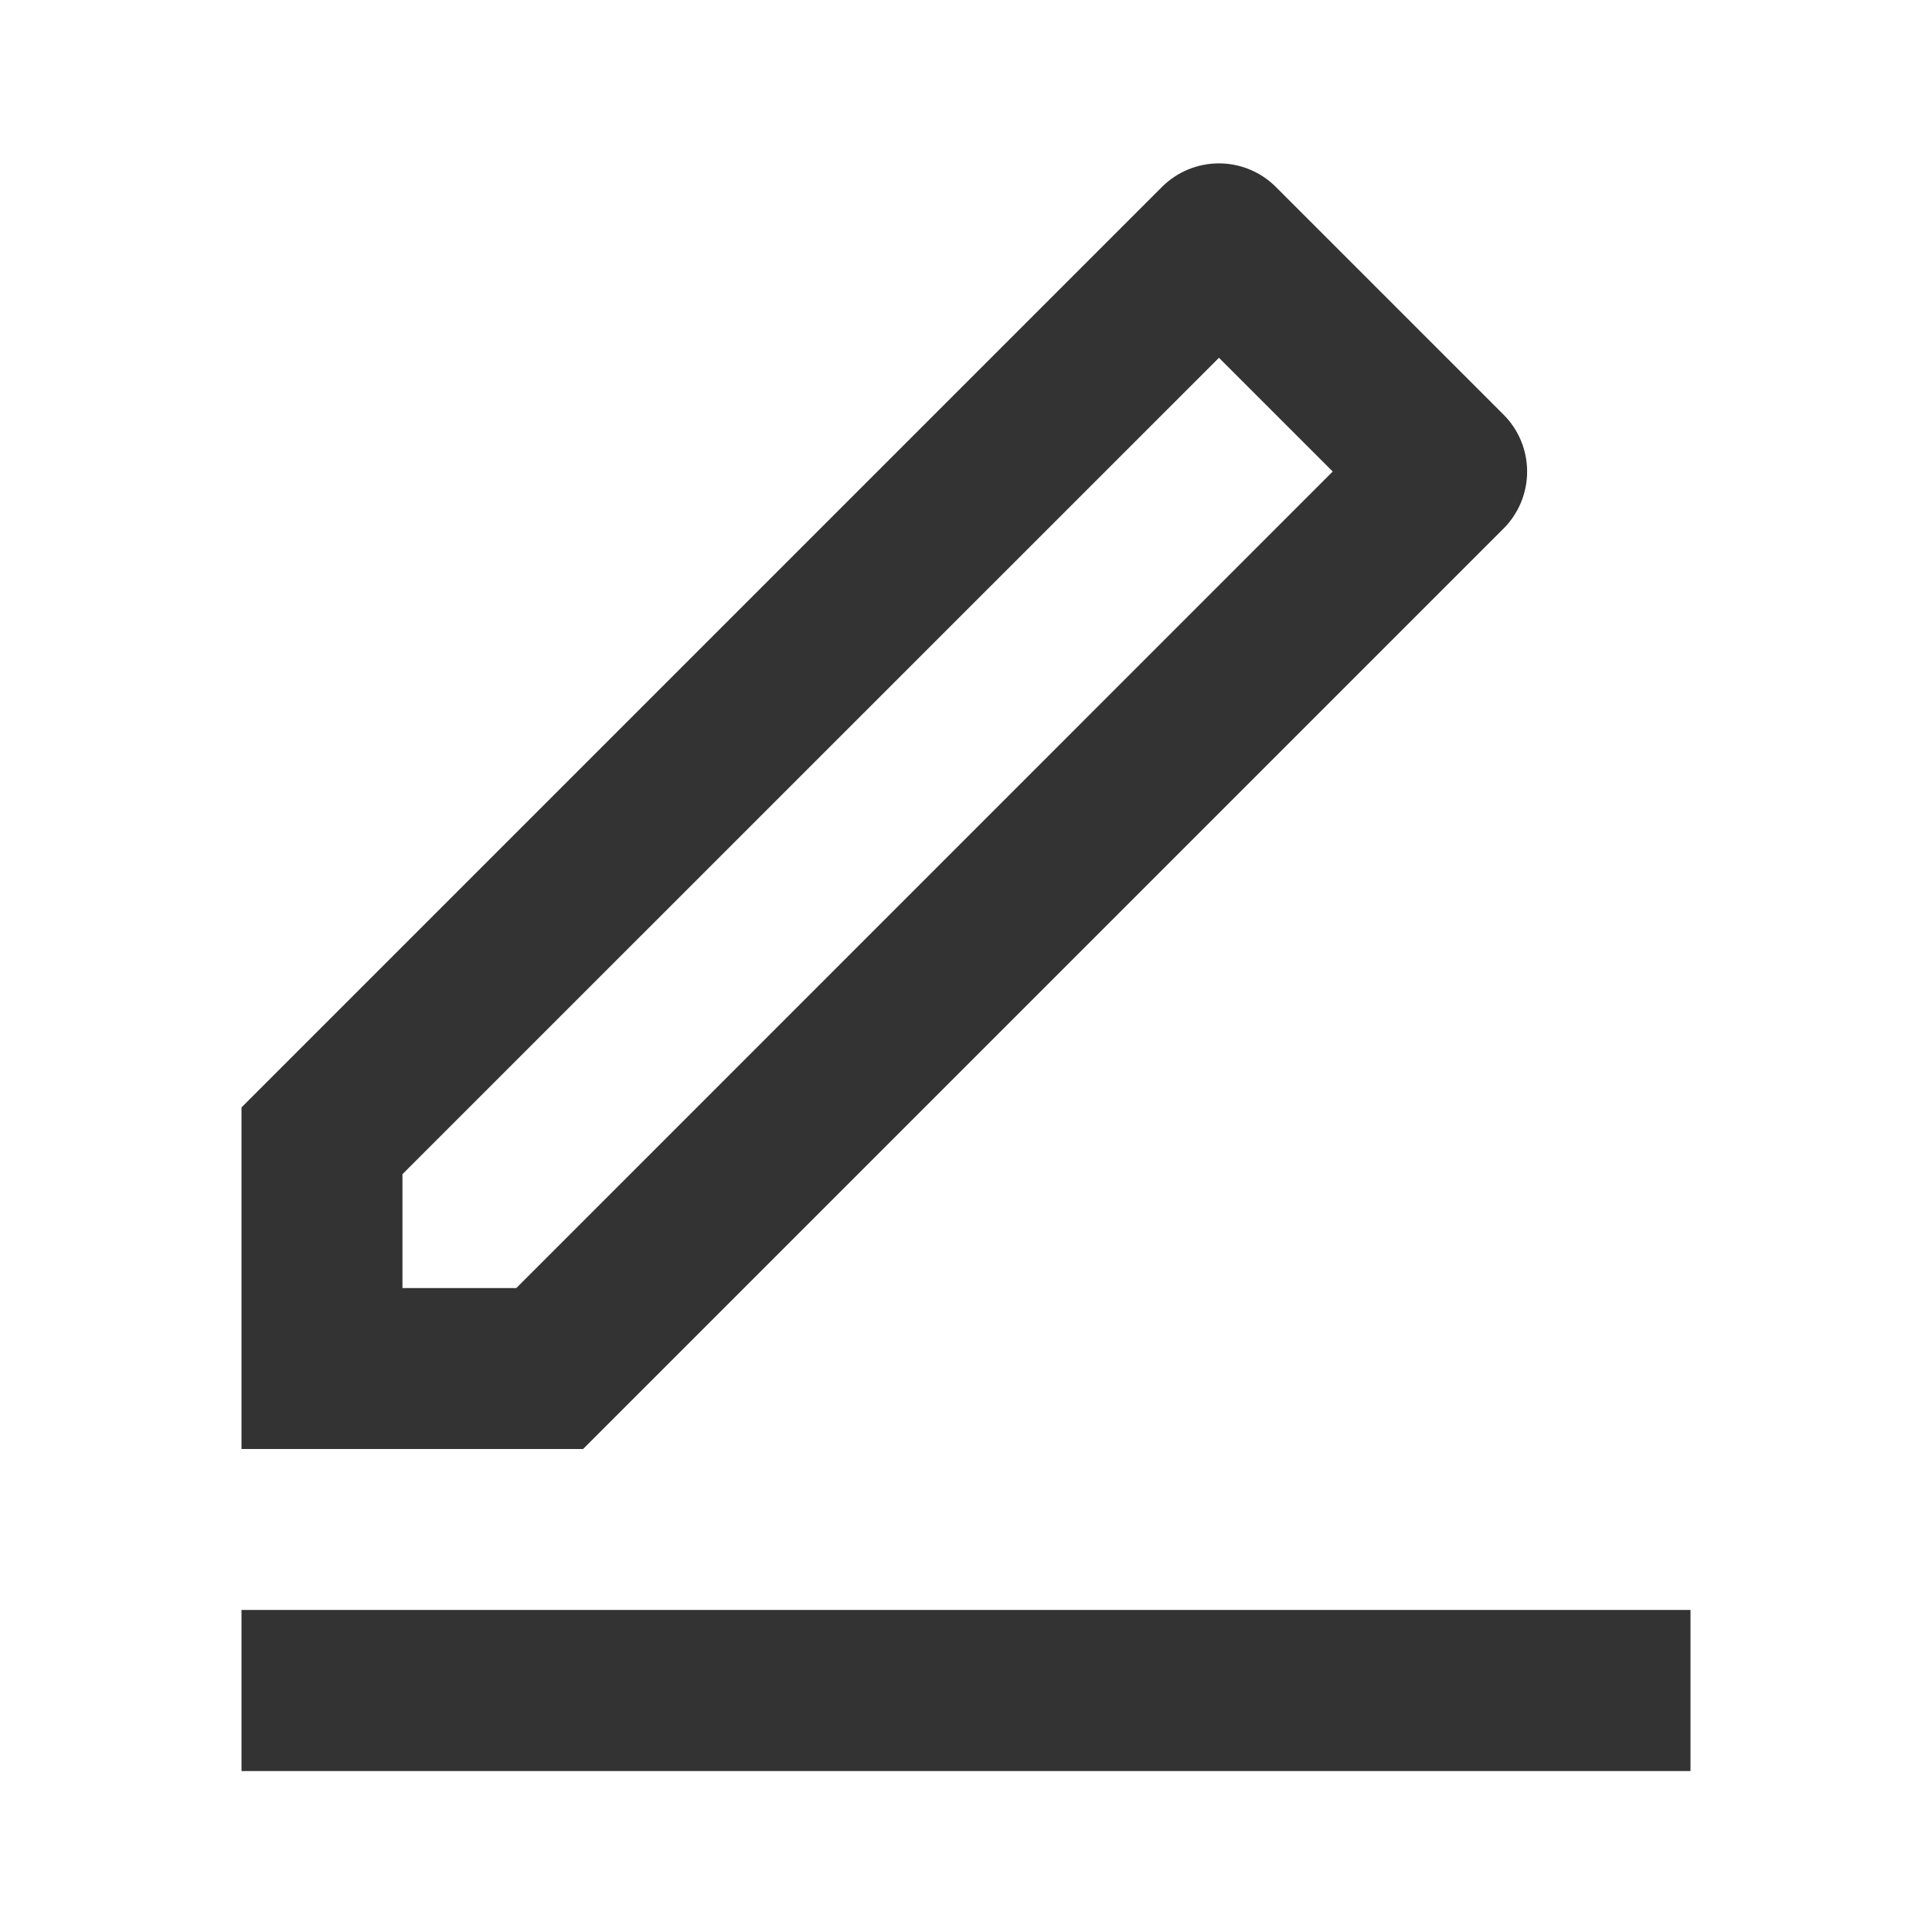
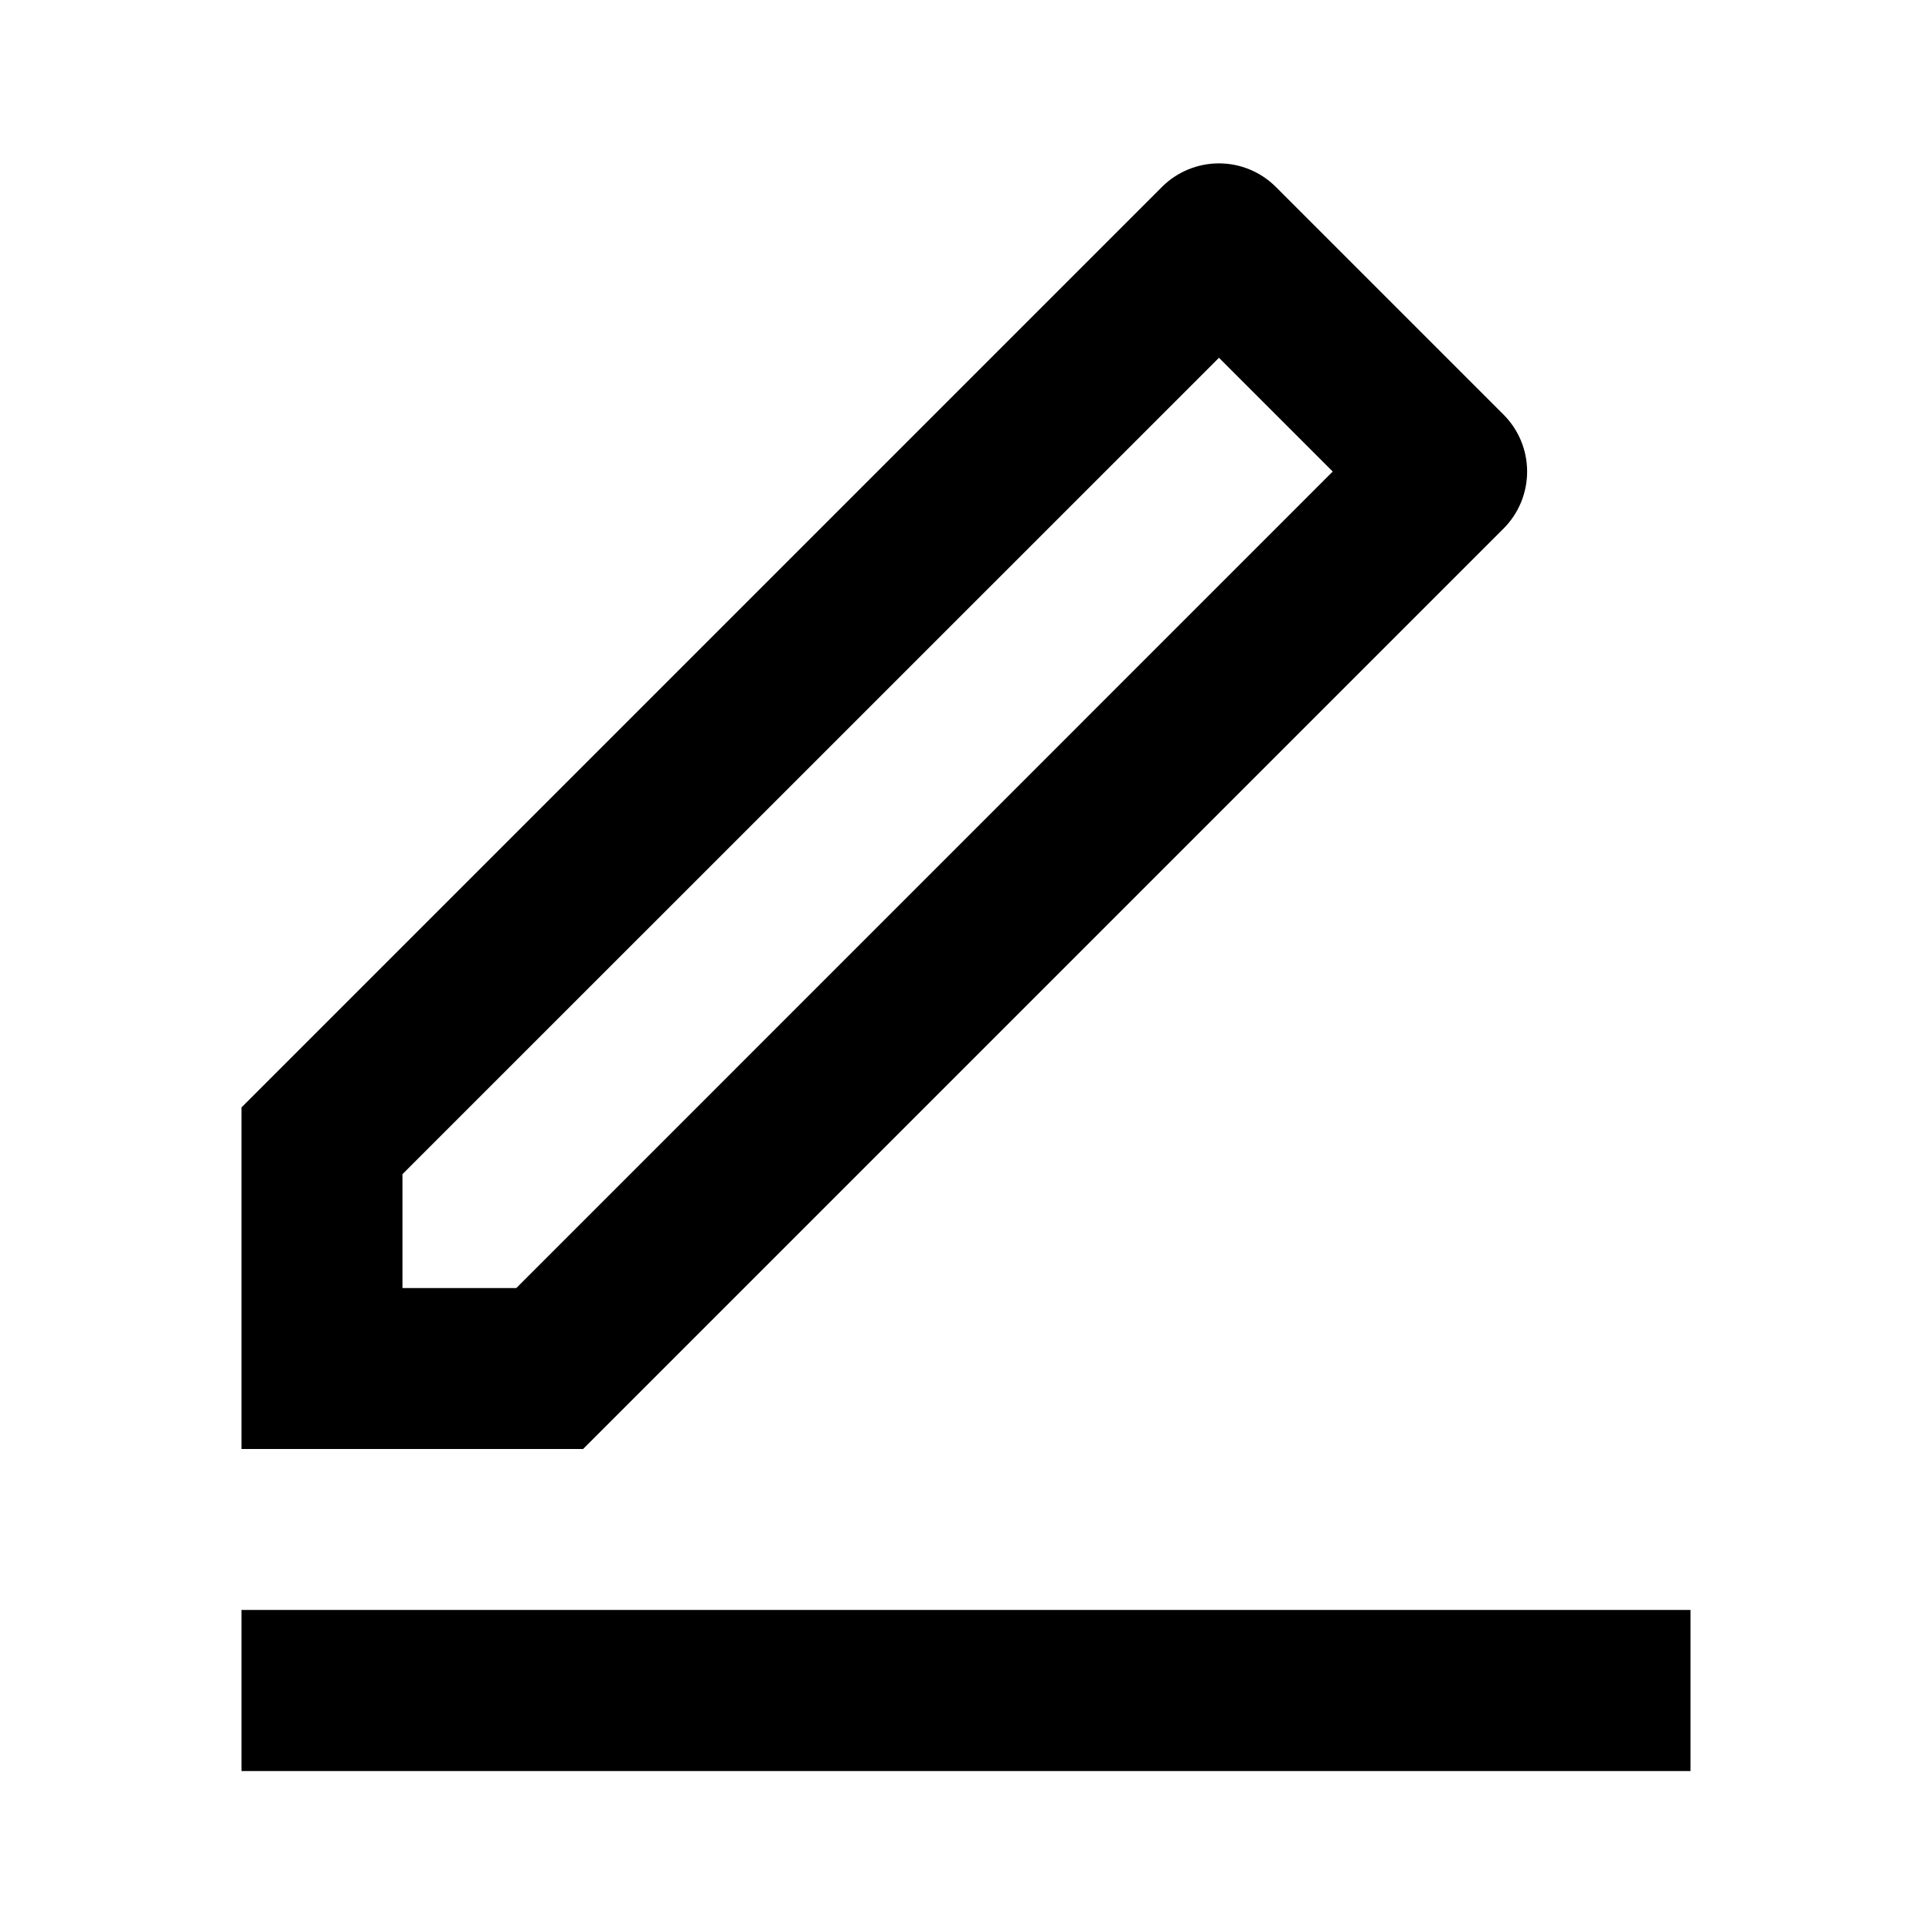
- <svg xmlns="http://www.w3.org/2000/svg" width="16" height="16" viewBox="0 0 16 16" fill="#333333">
+ <svg xmlns="http://www.w3.org/2000/svg" width="16" height="16" viewBox="0 0 16 16">
  <path d="M4.276 10.667L11.037 3.905L10.095 2.963L3.333 9.724V10.667H4.276ZM4.829 12H2V9.171L9.623 1.548C9.748 1.423 9.918 1.353 10.095 1.353C10.271 1.353 10.441 1.423 10.566 1.548L12.452 3.434C12.577 3.559 12.647 3.729 12.647 3.905C12.647 4.082 12.577 4.252 12.452 4.377L4.829 12V12ZM2 13.333H14V14.667H2V13.333Z" />
</svg>
